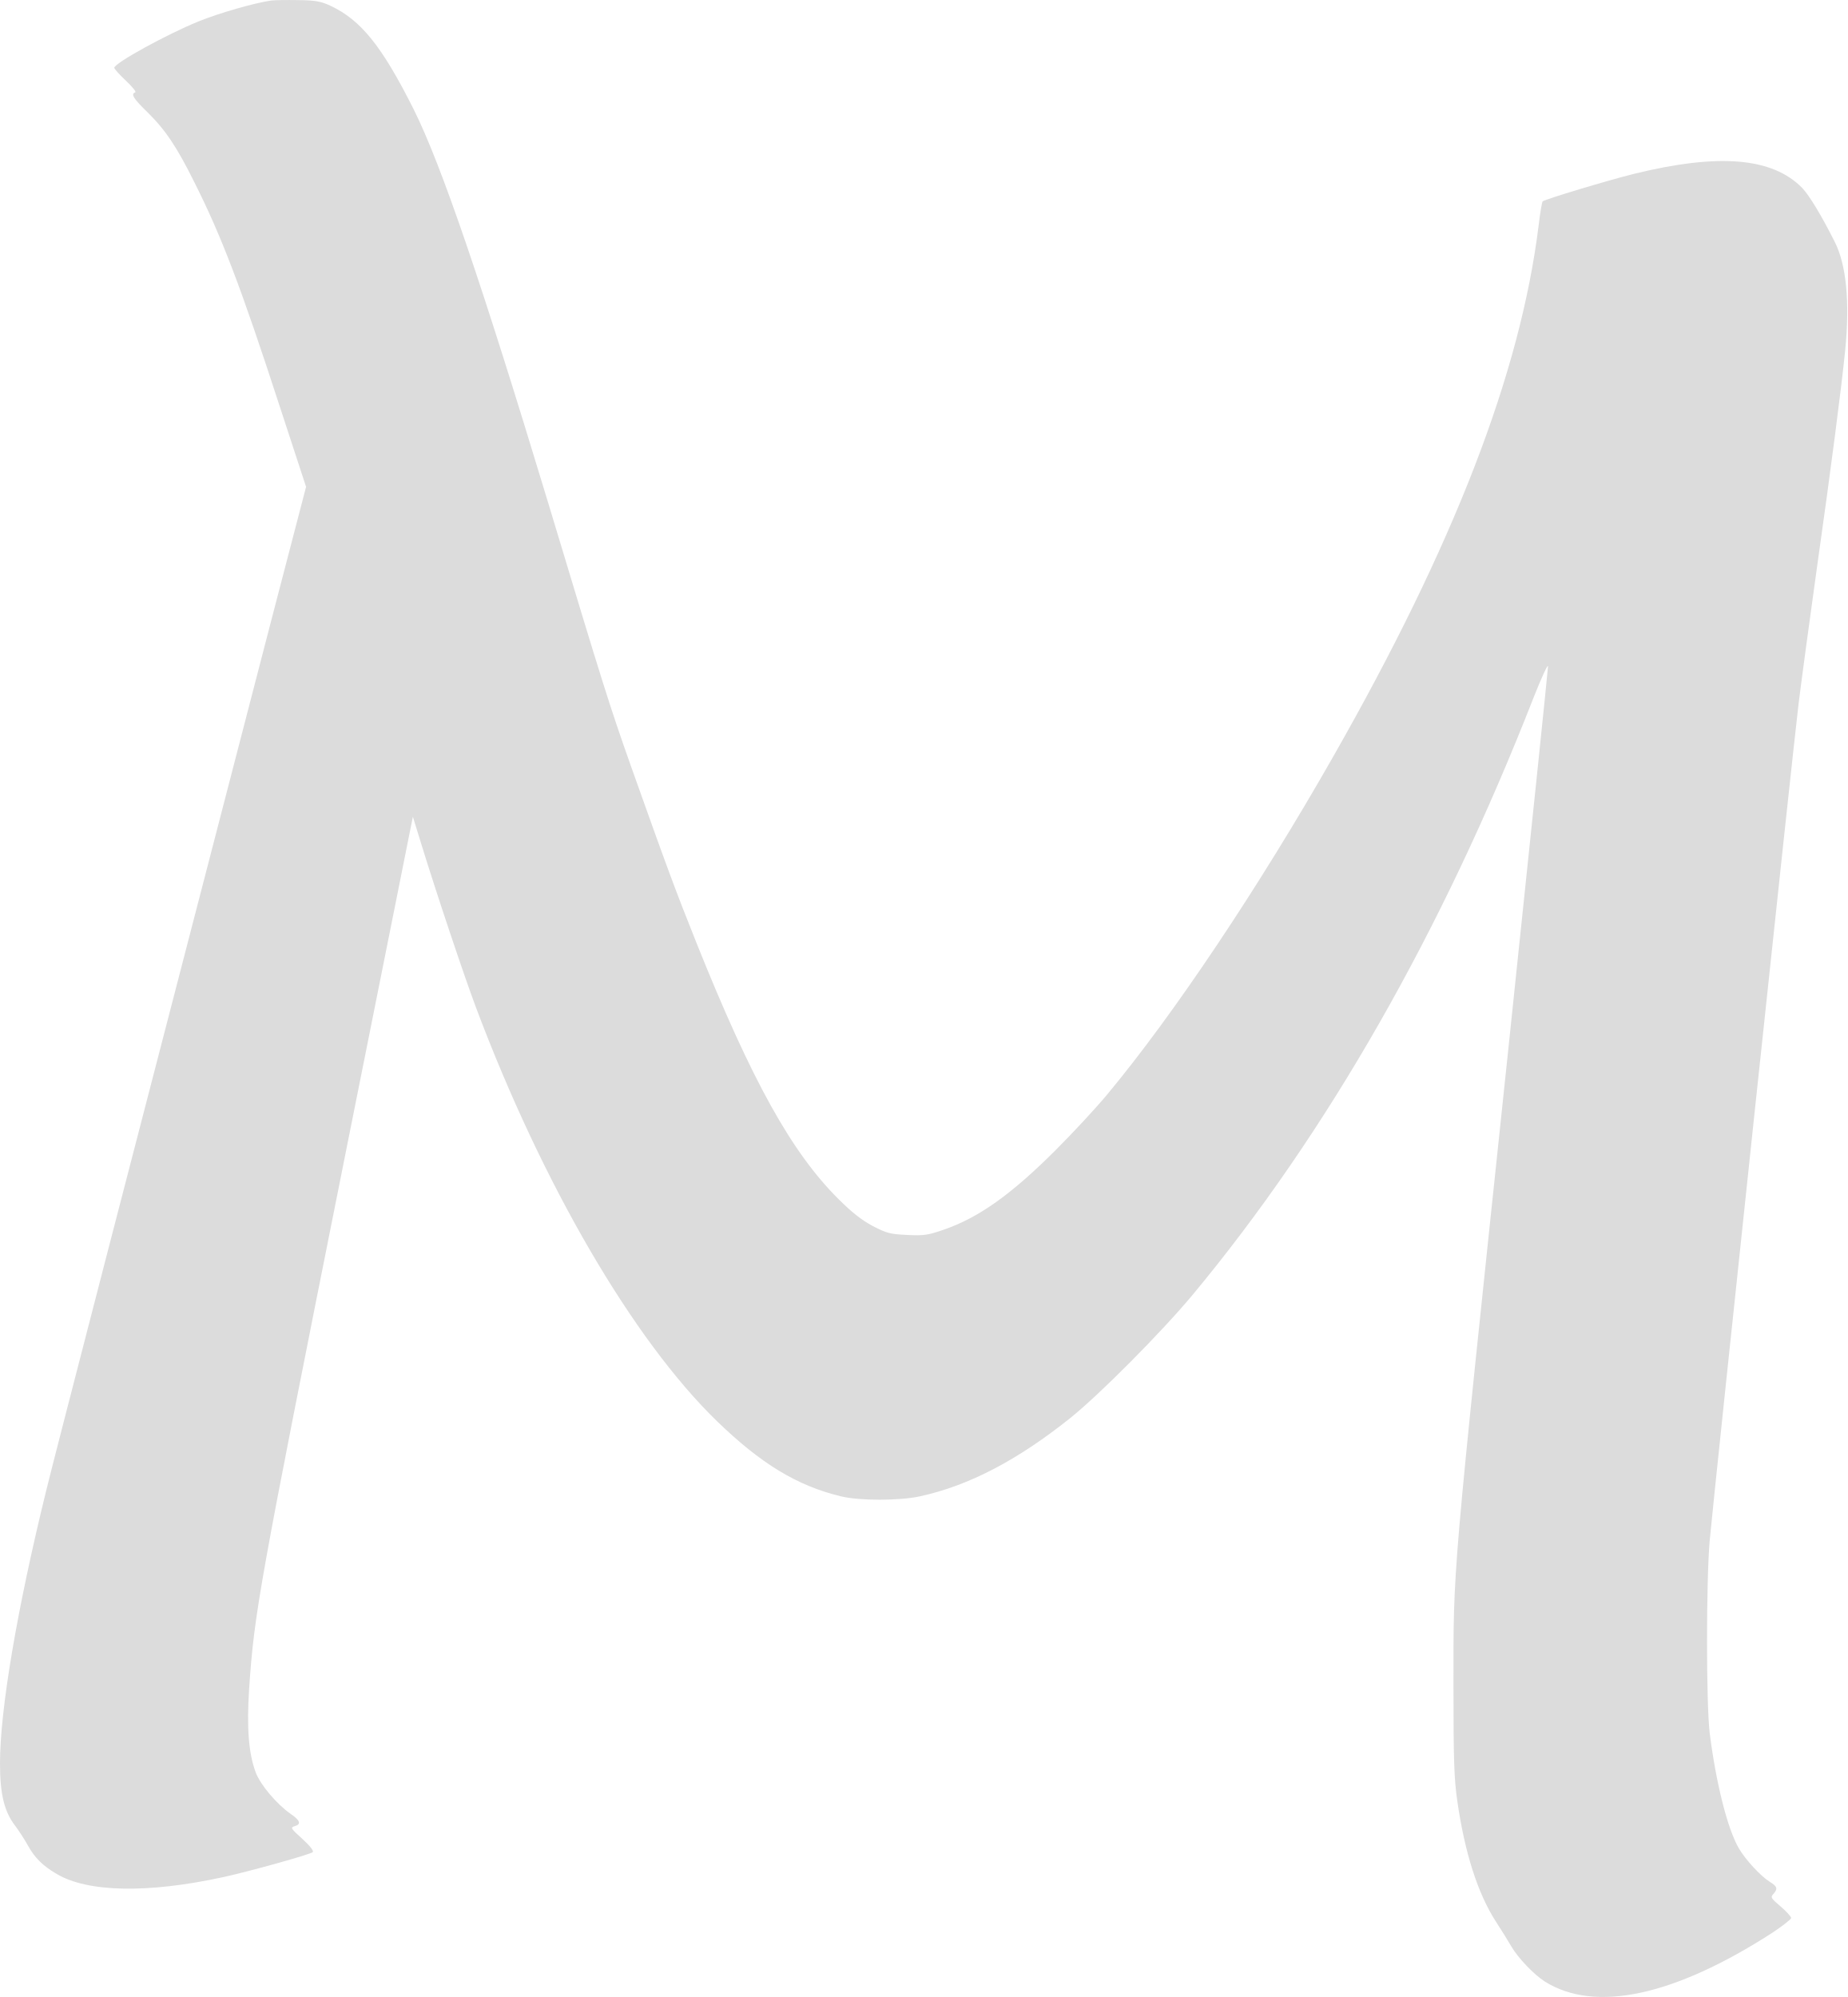
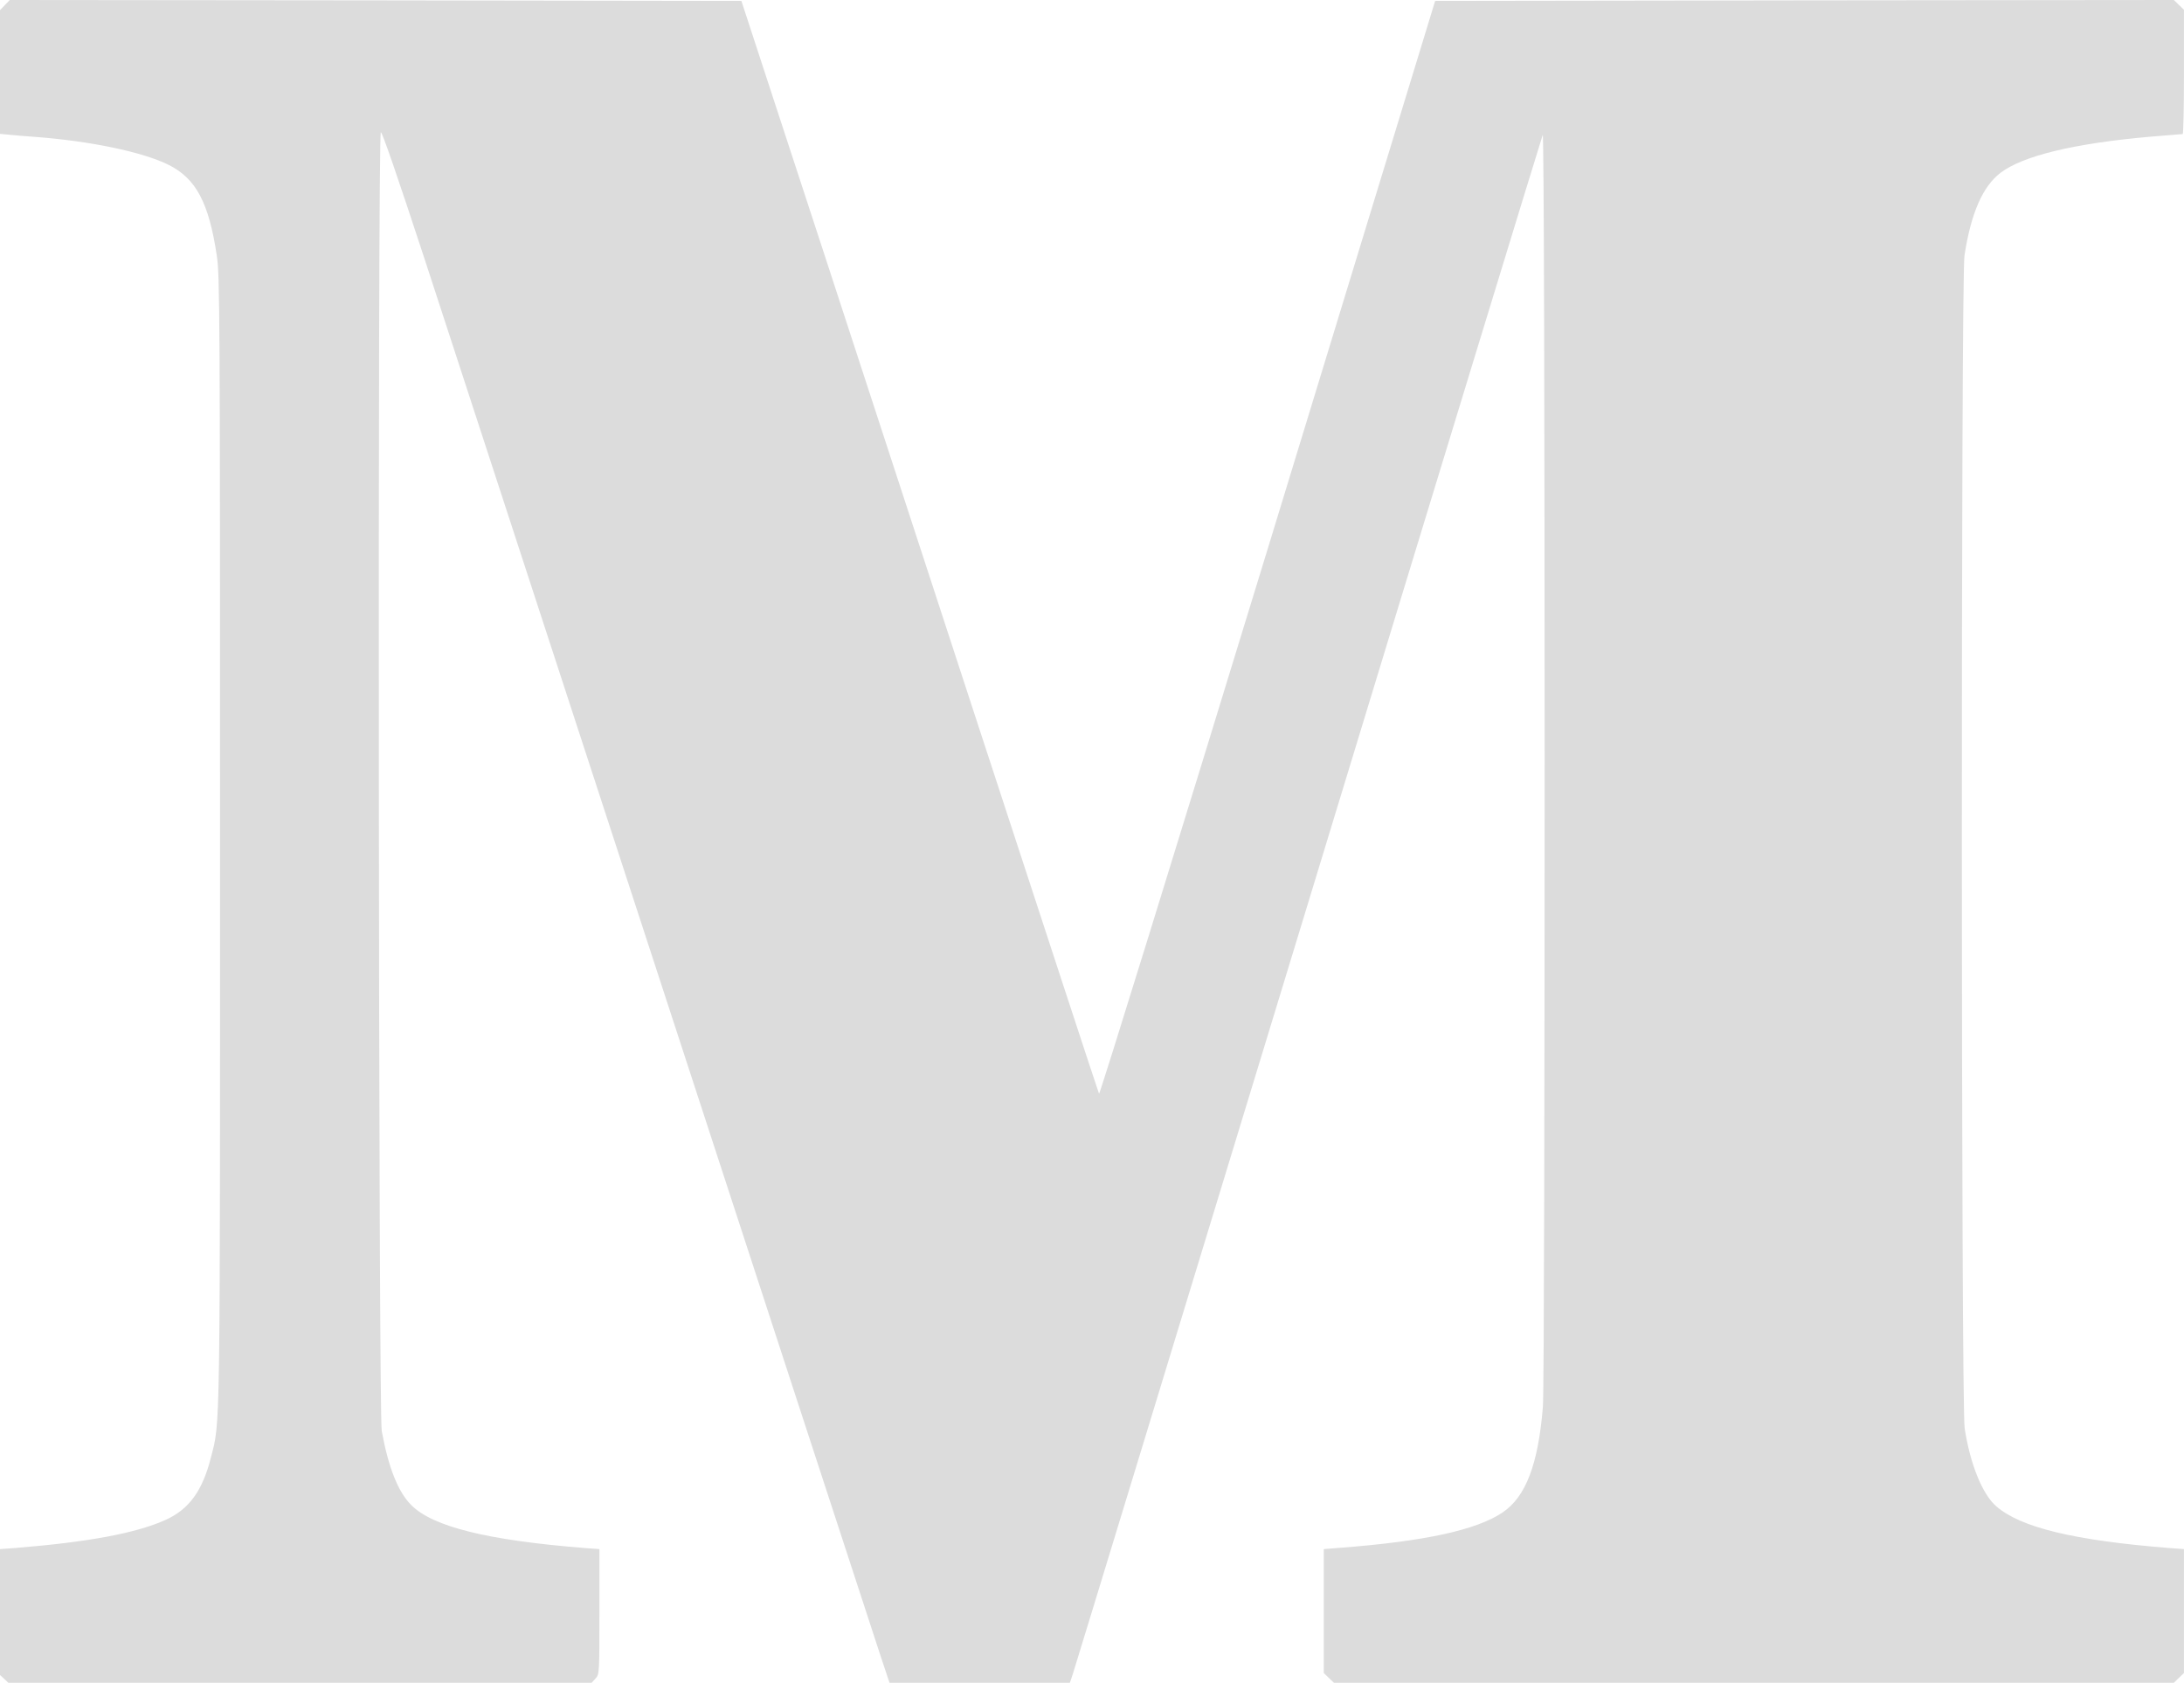
- <svg xmlns="http://www.w3.org/2000/svg" version="1.0" preserveAspectRatio="xMidYMid meet" viewBox="175 150.35 889 961.27">
-   <g transform="translate(0,1280) scale(0.1,-0.1)" fill="#dcdcdc" stroke="none">
-     <path d="M3055 11294 c-82 -12 -249 -60 -348 -100 -149 -60 -407 -201 -407 -224 0 -5 25 -33 56 -62 31 -29 51 -54 45 -56 -23 -8 -9 -30 60 -97 86 -85 140 -166 223 -333 132 -262 226 -509 411 -1078 l128 -391 -173 -664 c-670 -2583 -1039 -4008 -1078 -4169 -141 -574 -222 -1055 -222 -1311 0 -148 20 -232 73 -301 18 -24 46 -67 62 -96 32 -58 71 -97 138 -136 150 -89 440 -94 802 -15 128 28 418 109 430 120 6 6 -12 29 -50 64 -56 50 -58 55 -37 61 33 9 27 28 -19 59 -68 48 -145 139 -168 199 -35 93 -44 217 -32 404 25 368 47 488 450 2507 l338 1690 37 -120 c79 -257 210 -647 267 -799 320 -851 756 -1599 1160 -1991 212 -205 385 -310 595 -361 90 -22 283 -22 382 0 234 51 468 173 722 376 142 114 438 412 589 593 646 777 1202 1750 1642 2877 38 96 69 163 69 149 0 -15 -88 -861 -195 -1880 -270 -2560 -260 -2443 -260 -3029 0 -356 3 -445 18 -550 36 -252 99 -448 186 -583 26 -40 59 -93 74 -119 33 -57 109 -136 162 -170 241 -151 621 -70 1093 234 50 33 92 66 92 72 0 7 -23 32 -51 56 -46 39 -49 44 -35 59 23 26 20 37 -18 60 -44 28 -116 106 -148 161 -55 95 -110 316 -140 555 -17 143 -17 728 0 925 21 231 400 3803 428 4030 14 113 54 410 89 660 67 472 117 860 135 1039 23 233 6 410 -49 521 -63 126 -124 227 -158 262 -143 146 -400 168 -808 68 -125 -31 -431 -123 -441 -133 -3 -3 -12 -54 -19 -114 -88 -713 -407 -1537 -988 -2557 -359 -631 -769 -1244 -1087 -1626 -57 -69 -170 -190 -250 -270 -213 -213 -370 -325 -539 -383 -75 -26 -95 -29 -175 -25 -83 4 -98 8 -166 43 -54 29 -101 66 -165 130 -225 224 -416 567 -680 1225 -106 265 -144 368 -319 860 -102 289 -130 377 -396 1260 -324 1071 -516 1633 -649 1900 -153 305 -254 430 -401 499 -46 21 -71 26 -155 27 -55 1 -113 0 -130 -2z" />
+ <svg xmlns="http://www.w3.org/2000/svg" version="1.0" preserveAspectRatio="xMidYMid meet" style="scroll-behavior: auto !important;" viewBox="32 41 1206.02 929">
+   <g transform="translate(0,1003) scale(0.1,-0.1)" fill="#dcdcdc" stroke="none">
+     <path d="M347 9592 l-27 -28 0 -341 0 -342 53 -5 c28 -3 88 -8 132 -11 313 -23 604 -84 748 -156 150 -76 220 -208 264 -499 17 -108 18 -310 18 -3225 0 -3333 2 -3207 -50 -3410 -46 -184 -121 -287 -249 -345 -163 -74 -427 -123 -833 -156 l-83 -6 0 -347 0 -348 23 -21 23 -22 1610 0 1611 0 21 23 c22 23 22 28 22 369 l0 346 -82 6 c-536 43 -837 117 -957 237 -73 73 -126 207 -163 409 -18 101 -23 7170 -5 7170 8 0 92 -244 239 -692 548 -1679 1694 -5188 2064 -6323 223 -682 428 -1309 455 -1392 l51 -153 498 0 498 0 16 48 c9 26 594 1944 1301 4262 706 2318 1289 4224 1294 4235 14 29 14 -6851 1 -7021 -26 -318 -94 -497 -223 -584 -145 -97 -429 -159 -899 -195 l-88 -7 0 -342 0 -342 28 -27 28 -27 2319 0 2319 0 28 27 28 27 0 342 0 342 -82 6 c-525 42 -819 113 -954 230 -77 66 -145 234 -175 431 -20 131 -21 6346 -1 6475 36 234 101 381 199 456 124 94 406 162 823 199 96 8 178 15 183 15 4 0 7 154 7 343 l0 343 -28 27 -28 27 -2039 -2 -2040 -3 -924 -3023 c-509 -1662 -928 -3017 -932 -3010 -4 7 -300 911 -659 2008 -358 1097 -688 2105 -732 2240 -44 135 -193 592 -332 1015 l-252 770 -2020 3 -2020 2 -27 -28z" />
  </g>
</svg>
